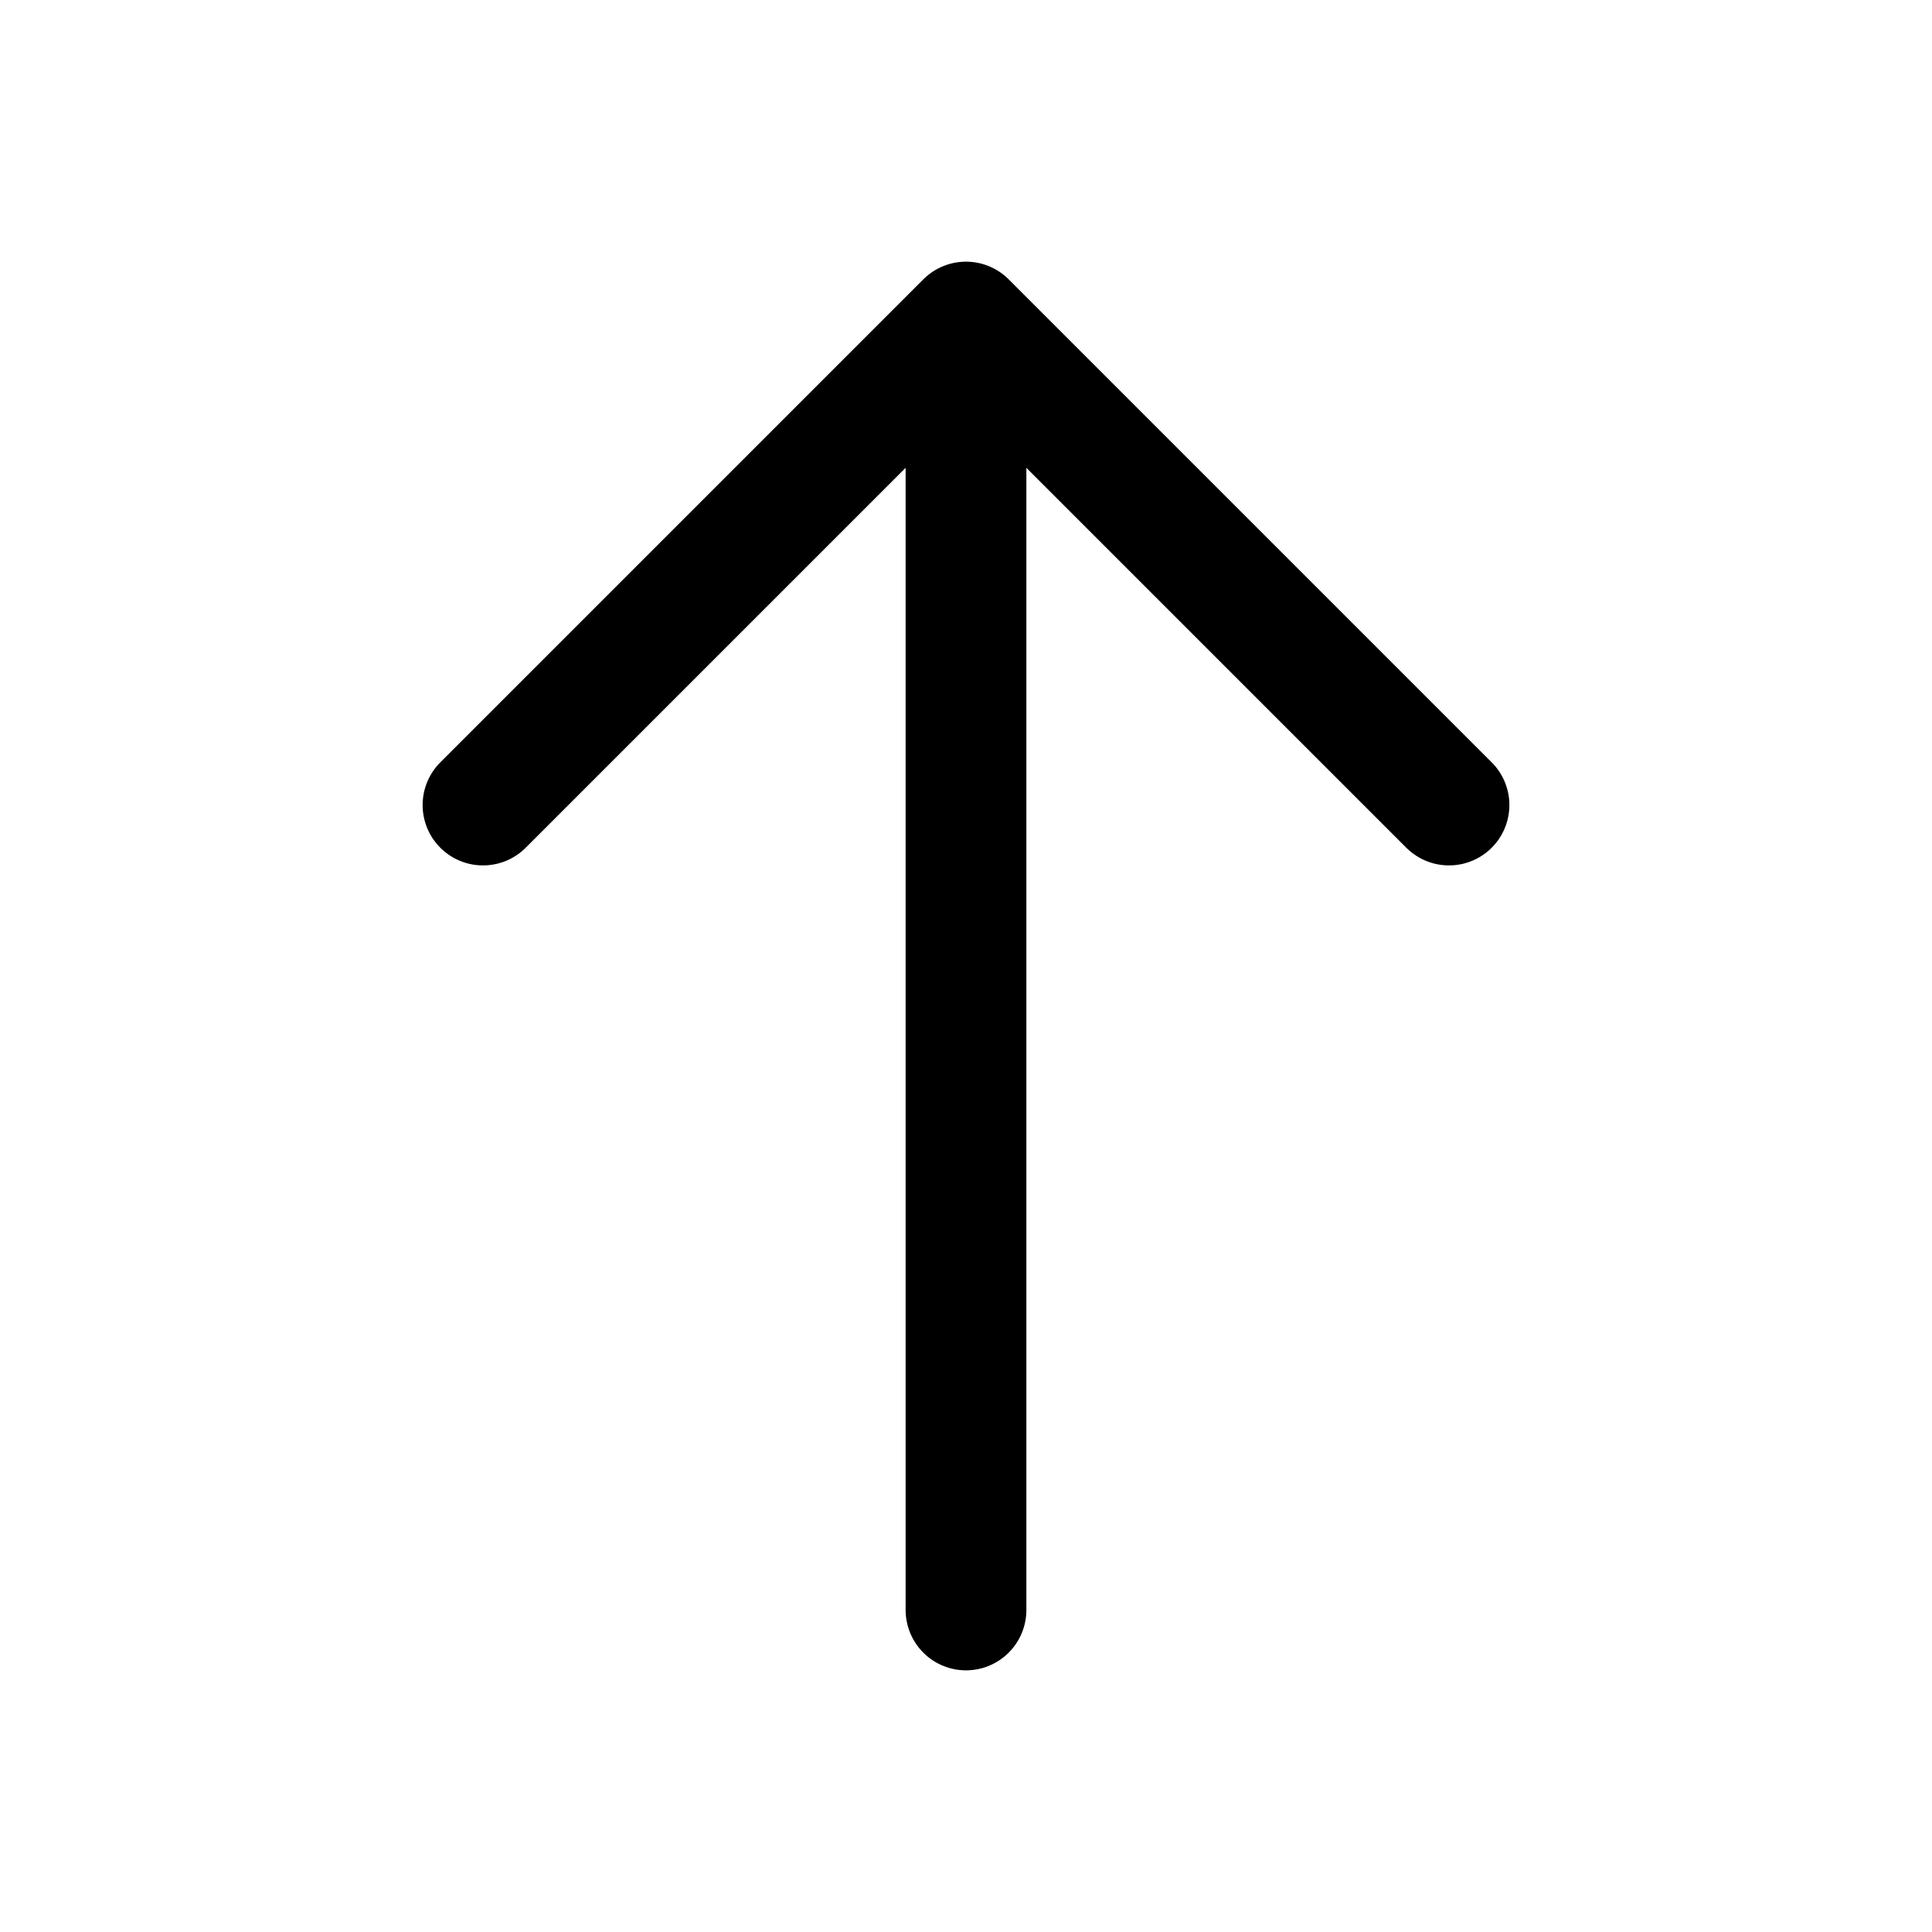
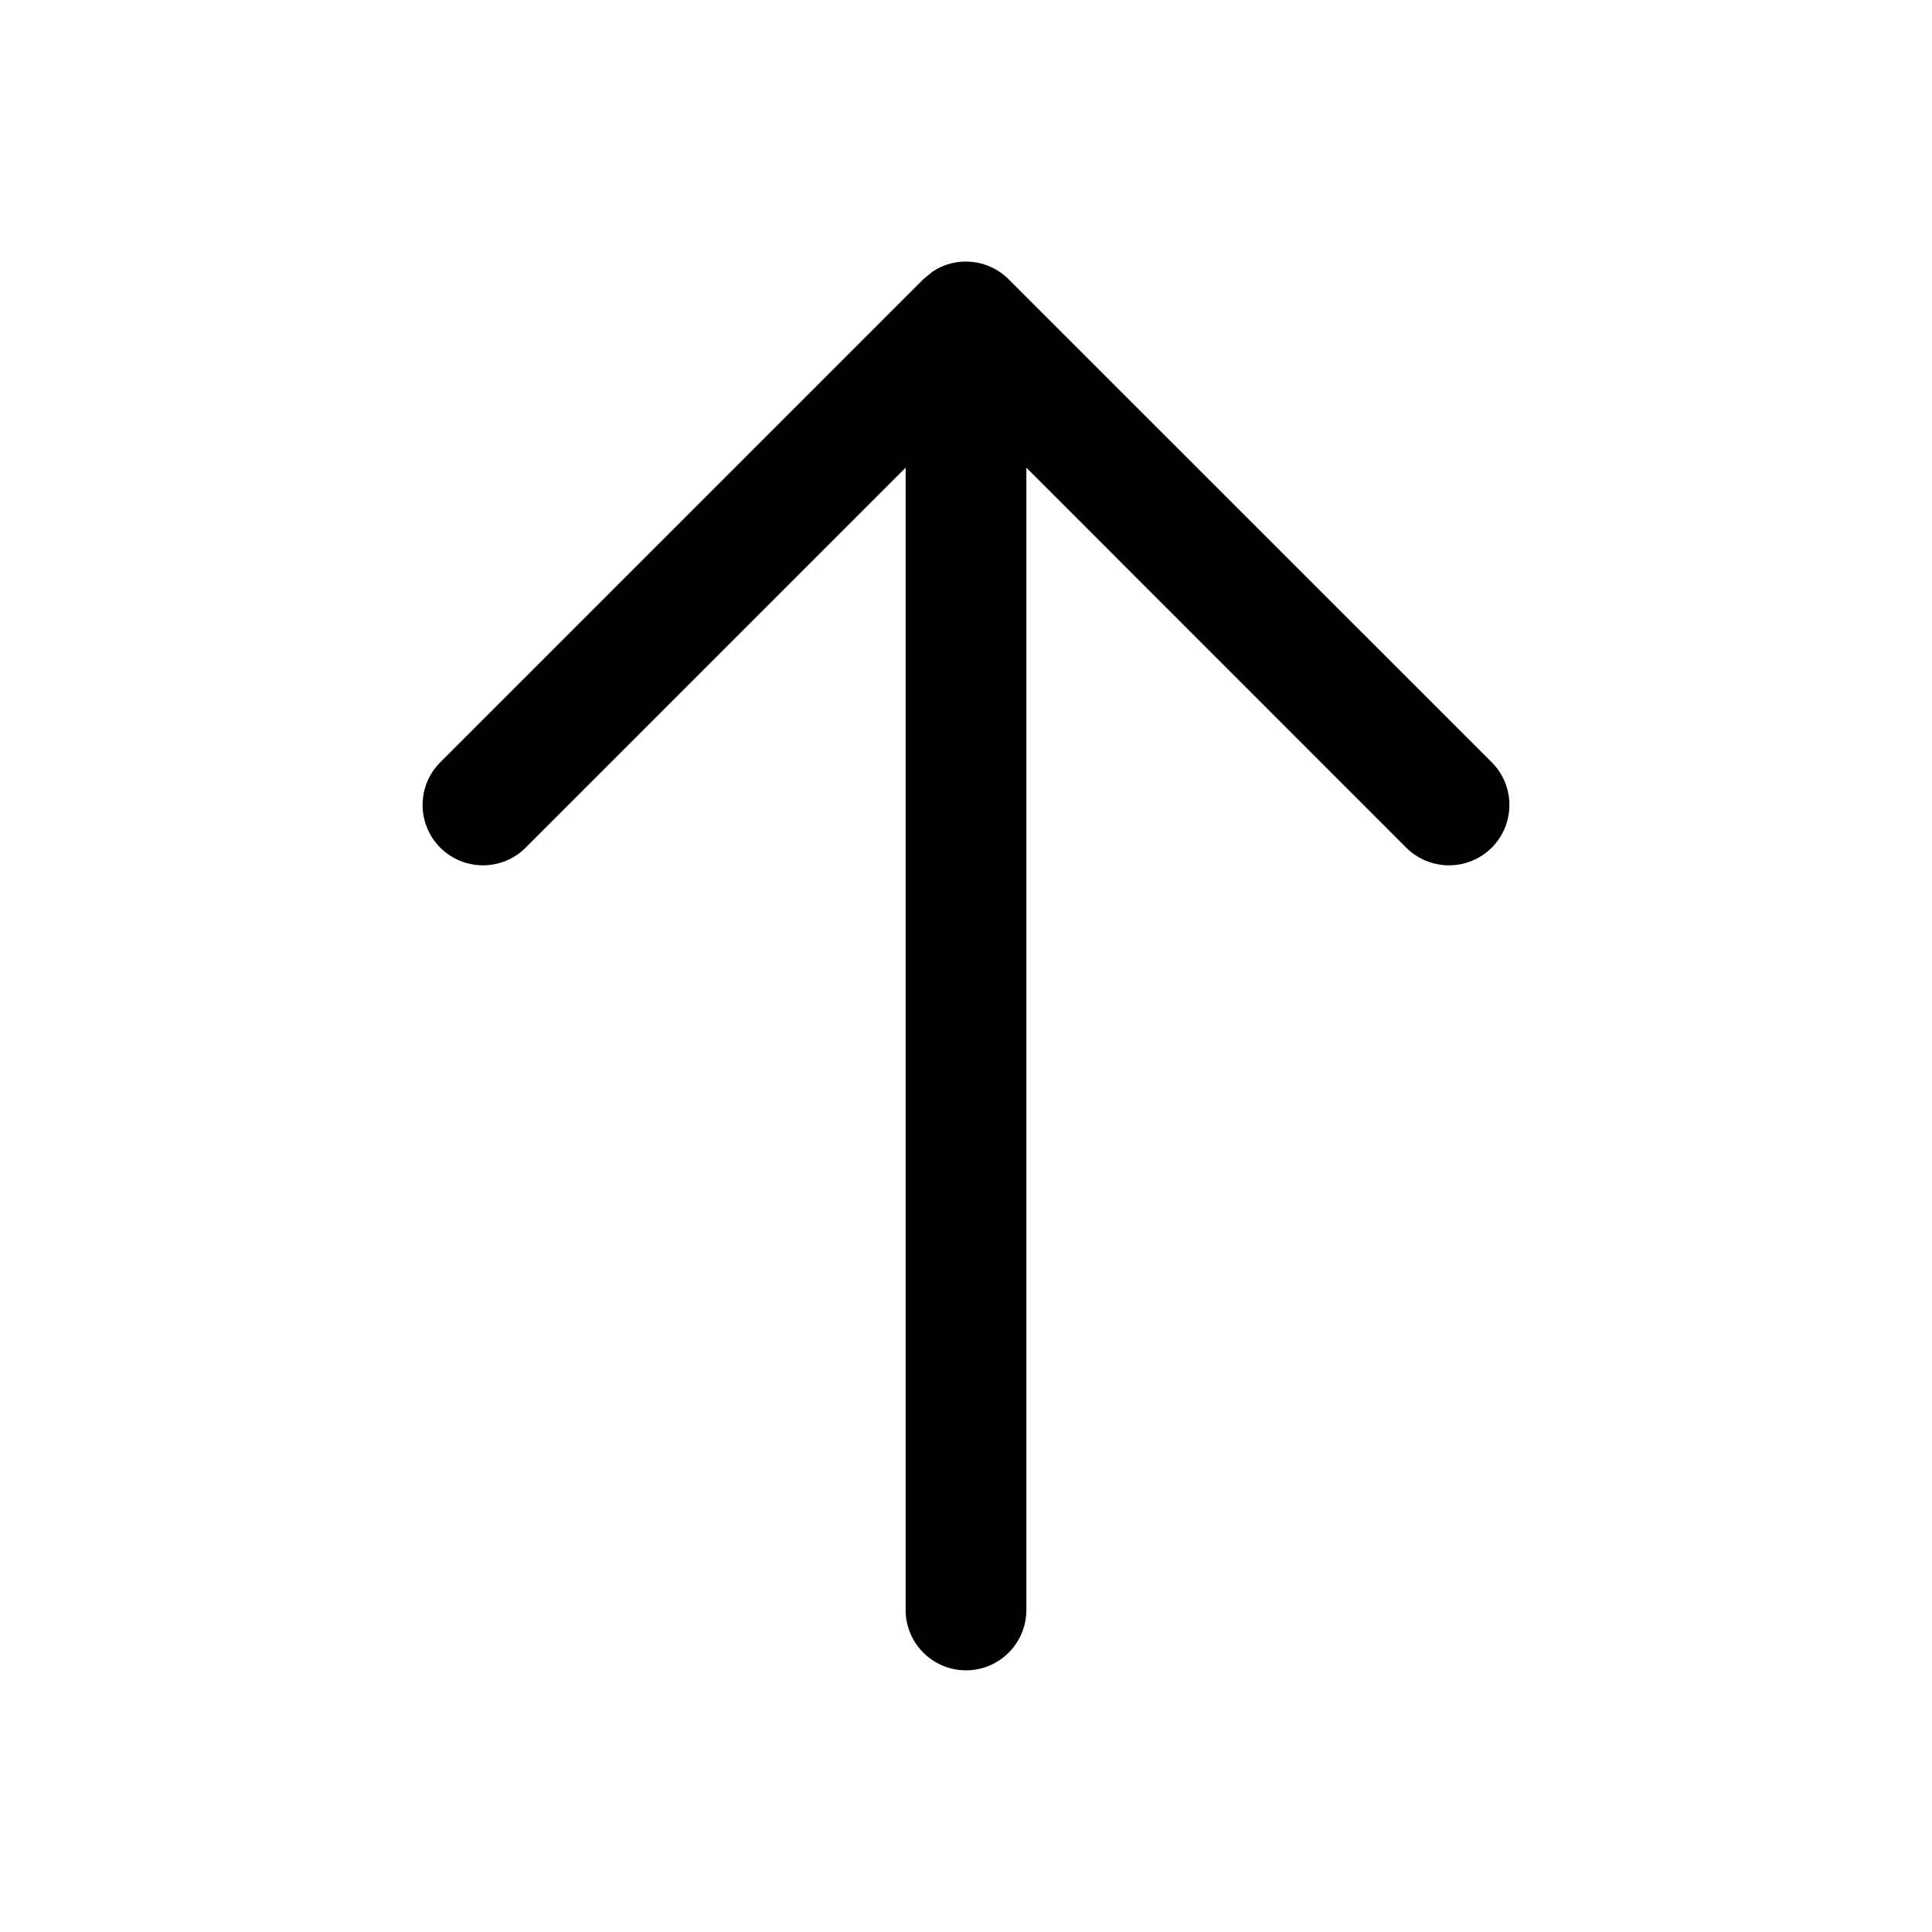
<svg xmlns="http://www.w3.org/2000/svg" width="16" height="16" viewBox="0 0 16 16" fill="none">
-   <path d="M8 13.333V2.667M8 2.667L4 6.667M8 2.667L12 6.667" stroke="currentColor" stroke-linecap="round" stroke-linejoin="round" />
+   <path d="M7.5 13.333V3.873L4.353 7.02C4.158 7.215 3.842 7.215 3.646 7.02C3.451 6.824 3.451 6.508 3.646 6.313L7.646 2.313L7.725 2.248C7.919 2.12 8.183 2.142 8.353 2.313L12.354 6.313C12.549 6.508 12.549 6.824 12.354 7.02C12.158 7.215 11.842 7.215 11.646 7.02L8.5 3.873V13.333C8.5 13.609 8.276 13.833 8 13.833C7.724 13.833 7.5 13.609 7.5 13.333Z" fill="currentColor" />
</svg>
